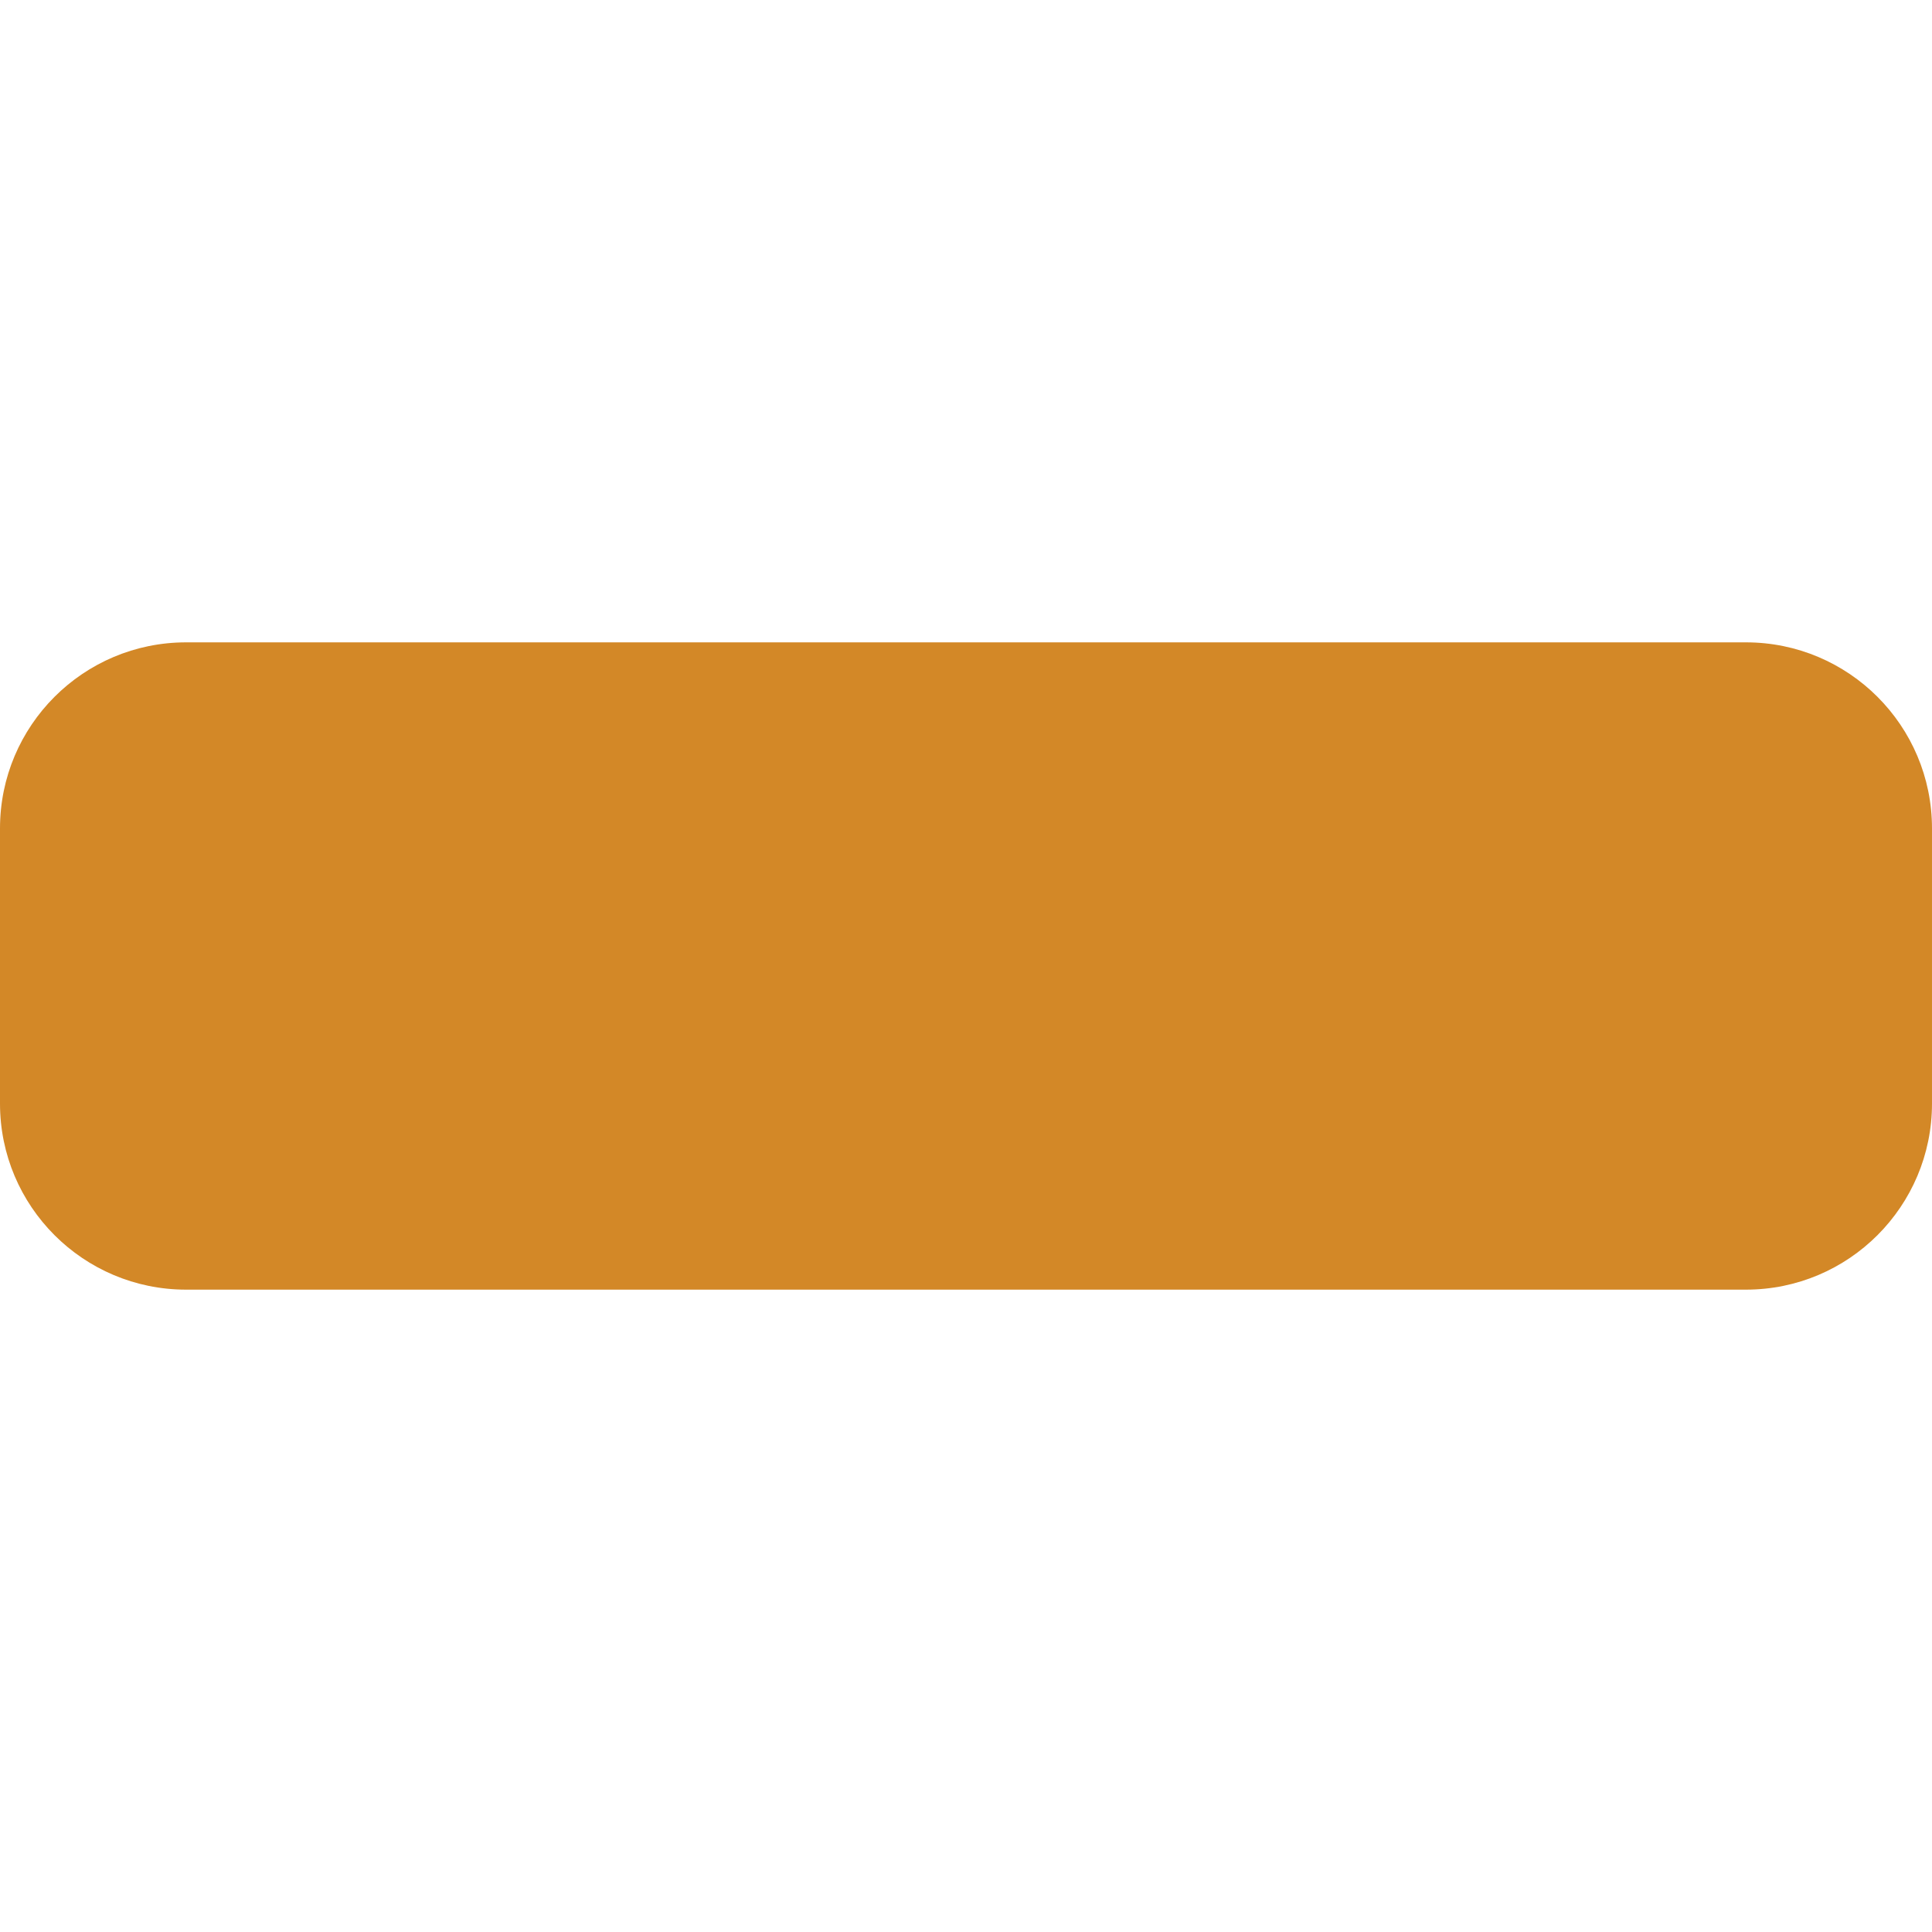
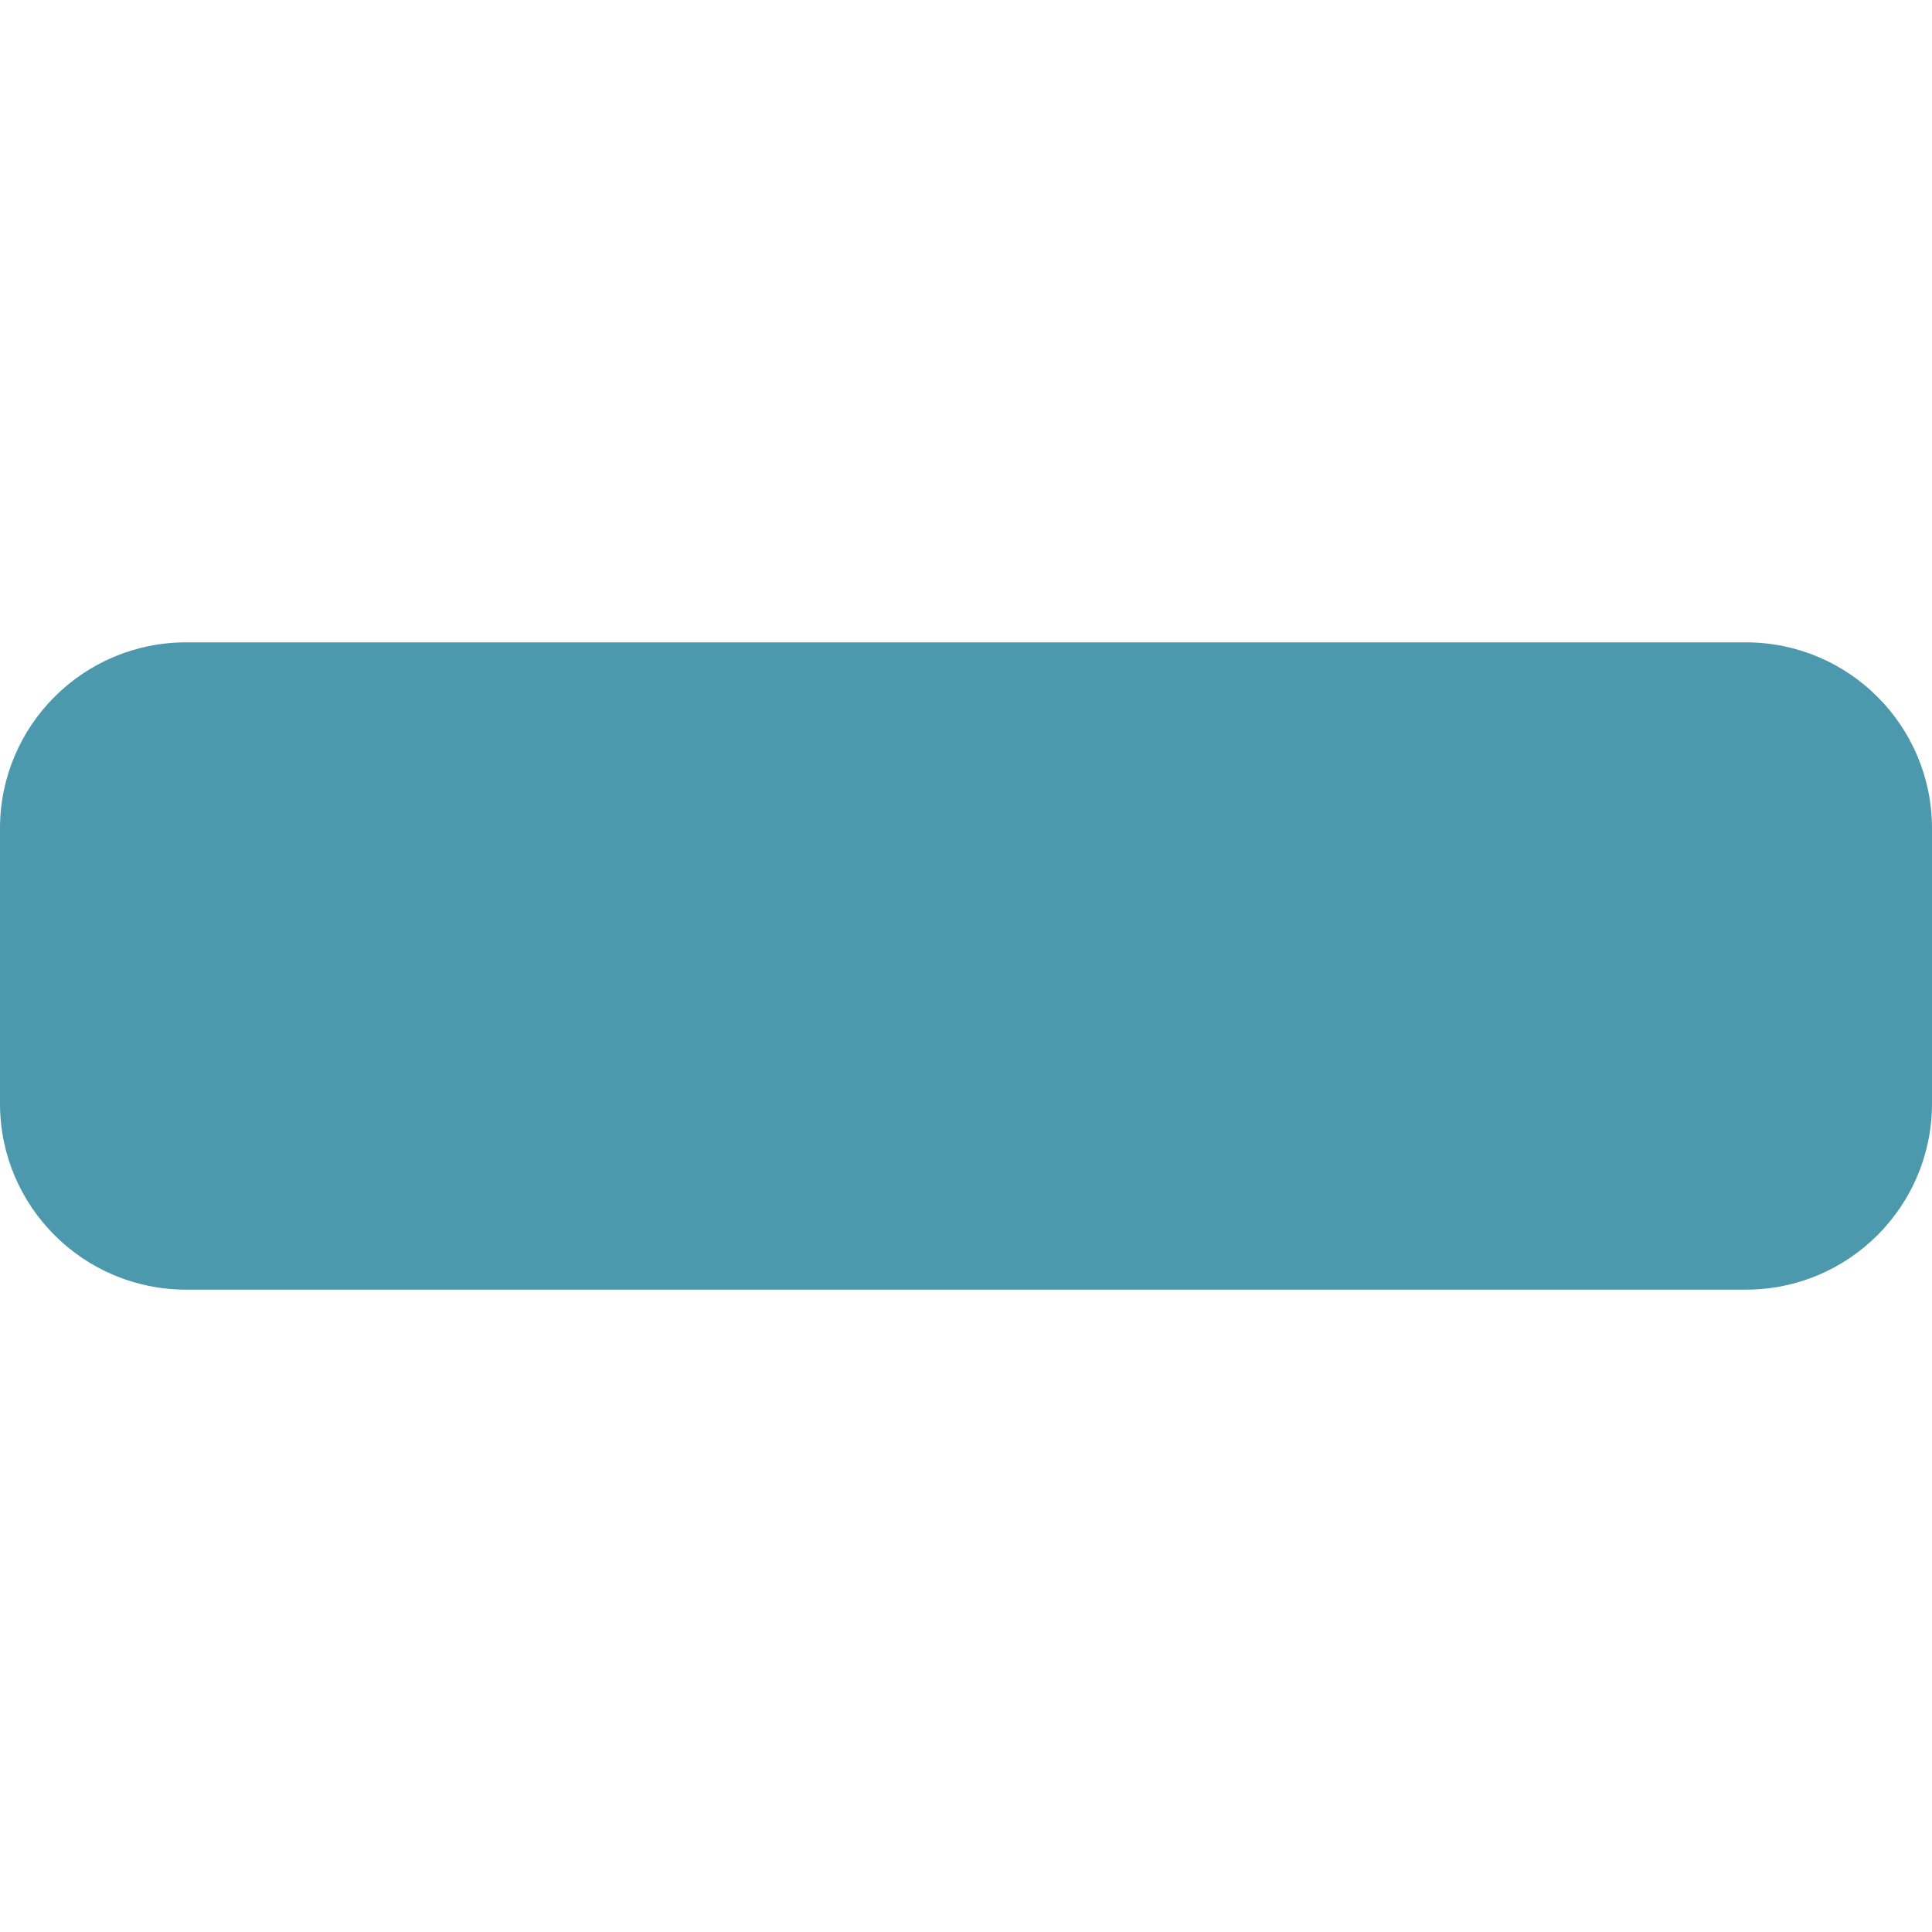
<svg xmlns="http://www.w3.org/2000/svg" version="1.1" x="0px" y="0px" viewBox="0 0 4000 4000" style="enable-background:new 0 0 4000 4000;" xml:space="preserve">
  <style type="text/css">
	.st0{display:none;}
	.st1{display:inline;fill:#E7ECED;}
- 	.st2{display:inline;fill:#d38827;}
- 	.st3{display:inline;fill:#36454d;}
- 	.st4{display:inline;fill:#627f8c;}
+ 	.st2{display:inline;fill:#4c98ac;}
+ 	.st3{display:inline;fill:#a19f97;}
+ 	.st4{display:inline;fill:#1e1f1e;}
	.st5{display:inline;fill:#366DB6;}
	.st6{display:inline;fill:#F6F6F6;}
	.st7{display:inline;}
- 	.st8{fill:#d38827;}
+ 	.st8{fill:#4c98ac;}
</style>
  <g id="Main" class="st0">
    <path class="st1" d="M1772.9,2255.66l-158.15,158.14l158.15,158.14c26.96,26.97,26.96,70.55,0,97.51   c-13.46,13.45-31.11,20.2-48.76,20.2c-17.66,0-35.32-6.75-48.76-20.2l-206.9-206.9c-26.97-26.96-26.97-70.55,0-97.51l206.9-206.9   c26.9-26.97,70.62-26.97,97.52,0C1799.86,2185.11,1799.86,2228.69,1772.9,2255.66z" />
    <path class="st1" d="M2135.23,2156.84l-137.93,482.75c-8.62,30.34-36.2,50.06-66.27,50.06c-6.28,0-12.62-0.89-18.97-2.61   c-36.62-10.49-57.86-48.69-47.38-85.24l137.93-482.76c10.48-36.62,48.61-57.59,85.24-47.45   C2124.46,2082.08,2145.71,2120.28,2135.23,2156.84z" />
    <path class="st1" d="M2531.51,2462.55l-206.9,206.9c-13.44,13.45-31.1,20.2-48.75,20.2c-17.66,0-35.32-6.75-48.76-20.2   c-26.97-26.97-26.97-70.55,0-97.51l158.14-158.14l-158.14-158.14c-26.97-26.97-26.97-70.56,0-97.52c26.9-26.97,70.61-26.97,97.51,0   l206.9,206.9C2558.48,2392.01,2558.48,2435.59,2531.51,2462.55z" />
    <path class="st1" d="M3152.2,2206.89c-70.9,0-135.45-45.17-155.45-113.17c-20.9-70.97-49.1-112.62-83.86-176.42   c-34-62.41-20.76-140.14,29.52-190.41l111.93-111.93l-255.59-255.58l-111.93,111.93c-50.27,50.27-128,63.51-190.41,29.51   c-63.8-34.76-105.45-62.97-176.41-83.86c-67.93-19.93-113.11-84.48-113.11-155.38v-158.14H1793.1v158.14   c0,70.9-45.17,135.44-113.17,155.44c-70.97,20.9-112.62,49.11-176.42,83.86c-62.41,34-140.14,20.76-190.41-29.51l-111.93-111.93   l-255.59,255.58l111.93,111.93c50.28,50.28,63.52,128,29.52,190.42c-34.76,63.79-62.97,105.44-83.86,176.41   c-19.93,67.93-84.48,113.1-155.38,113.1H689.65v413.8H847.8c70.89,0,135.44,45.17,155.44,113.17   c20.9,70.97,49.1,112.62,83.86,176.41c34,62.42,20.76,140.14-29.52,190.42l-111.93,111.93l255.59,255.58l111.93-111.93   c50.27-50.27,128-63.51,190.41-29.51c63.8,34.76,105.45,62.97,176.42,83.86c67.93,19.93,113.1,84.48,113.1,155.38v158.14h413.79   v-158.14c0-70.9,45.18-135.45,113.18-155.45c70.96-20.89,112.61-49.1,176.41-83.86c62.41-34,140.14-20.75,190.41,29.52   l111.93,111.93l255.59-255.59l-111.93-111.92c-50.27-50.28-63.52-128-29.52-190.42c34.76-63.8,62.97-105.44,83.86-176.41   c19.93-67.93,84.49-113.1,155.38-113.1h158.14v-413.8H3152.2z M2000,3172.41c-418.98,0-758.62-339.64-758.62-758.61   c0-418.98,339.64-758.62,758.62-758.62c418.97,0,758.61,339.64,758.61,758.62C2758.61,2832.77,2418.97,3172.41,2000,3172.41z" />
    <path class="st2" d="M3999.99,653.61v173.98H0v2931.02C0,3891.93,108.07,4000,241.38,4000h3517.23   c133.31,0,241.38-108.07,241.39-241.39V655.17C4000,654.65,4000,654.13,3999.99,653.61z M3310.34,2620.69H3152.2   c-70.89,0-135.45,45.17-155.38,113.1c-20.89,70.97-49.1,112.61-83.86,176.41c-34,62.42-20.75,140.14,29.52,190.42l111.93,111.92   l-255.59,255.59l-111.93-111.93c-50.27-50.27-128-63.52-190.41-29.52c-63.8,34.76-105.45,62.97-176.41,83.86   c-68,20-113.18,84.55-113.18,155.45v158.14H1793.1v-158.14c0-70.9-45.17-135.45-113.1-155.38   c-70.97-20.89-112.62-49.1-176.42-83.86c-62.41-34-140.14-20.76-190.41,29.51l-111.93,111.93l-255.59-255.58l111.93-111.93   c50.28-50.28,63.52-128,29.52-190.42c-34.76-63.79-62.96-105.44-83.86-176.41c-20-68-84.55-113.17-155.44-113.17H689.65v-413.8   h158.14c70.9,0,135.45-45.17,155.38-113.1c20.89-70.97,49.1-112.62,83.86-176.41c34-62.42,20.76-140.14-29.52-190.42   l-111.93-111.93l255.59-255.58l111.93,111.93c50.27,50.27,128,63.51,190.41,29.51c63.8-34.75,105.45-62.96,176.42-83.86   c68-20,113.17-84.54,113.17-155.44v-158.14h413.79v158.14c0,70.9,45.18,135.45,113.11,155.38c70.96,20.89,112.61,49.1,176.41,83.86   c62.41,34,140.14,20.76,190.41-29.51l111.93-111.93l255.59,255.58l-111.93,111.93c-50.28,50.27-63.52,128-29.52,190.41   c34.76,63.8,62.96,105.45,83.86,176.42c20,68,84.55,113.17,155.45,113.17h158.14V2620.69z" />
    <path class="st3" d="M3758.62,0H241.38C108.07,0,0,108.07,0,241.39v586.2h3999.99v-586.2C3999.99,108.07,3891.92,0,3758.62,0z    M551.72,551.72H275.86V275.86h275.86V551.72z M1103.44,551.72H827.58V275.86h275.86V551.72z M1655.17,551.72h-275.86V275.86   h275.86V551.72z" />
    <rect x="275.86" y="275.86" class="st4" width="275.86" height="275.86" />
    <rect x="827.58" y="275.86" class="st4" width="275.86" height="275.86" />
    <rect x="1379.31" y="275.86" class="st4" width="275.86" height="275.86" />
    <path class="st5" d="M1772.9,2255.66l-158.15,158.14l158.15,158.14c26.96,26.97,26.96,70.55,0,97.51   c-13.46,13.45-31.11,20.2-48.76,20.2c-17.66,0-35.32-6.75-48.76-20.2l-206.9-206.9c-26.97-26.96-26.97-70.55,0-97.51l206.9-206.9   c26.9-26.97,70.62-26.97,97.52,0C1799.86,2185.11,1799.86,2228.69,1772.9,2255.66z" />
    <path class="st5" d="M2135.23,2156.84l-137.93,482.75c-8.62,30.34-36.2,50.06-66.27,50.06c-6.28,0-12.62-0.89-18.97-2.61   c-36.62-10.49-57.86-48.69-47.38-85.24l137.93-482.76c10.48-36.62,48.61-57.59,85.24-47.45   C2124.46,2082.08,2145.71,2120.28,2135.23,2156.84z" />
    <path class="st5" d="M2531.51,2365.04c26.97,26.97,26.97,70.55,0,97.51l-206.9,206.9c-13.44,13.45-31.1,20.2-48.75,20.2   c-17.66,0-35.32-6.75-48.76-20.2c-26.97-26.97-26.97-70.55,0-97.51l158.14-158.14l-158.14-158.14c-26.97-26.97-26.97-70.56,0-97.52   c26.9-26.97,70.61-26.97,97.51,0L2531.51,2365.04z" />
    <path class="st6" d="M3152.2,2206.89c-70.9,0-135.45-45.17-155.45-113.17c-20.9-70.97-49.1-112.62-83.86-176.42   c-34-62.41-20.76-140.14,29.52-190.41l111.93-111.93l-255.59-255.58l-111.93,111.93c-50.27,50.27-128,63.51-190.41,29.51   c-63.8-34.76-105.45-62.97-176.41-83.86c-67.93-19.93-113.11-84.48-113.11-155.38v-158.14H1793.1v158.14   c0,70.9-45.17,135.44-113.17,155.44c-70.97,20.9-112.62,49.11-176.42,83.86c-62.41,34-140.14,20.76-190.41-29.51l-111.93-111.93   l-255.59,255.58l111.93,111.93c50.28,50.28,63.52,128,29.52,190.42c-34.76,63.79-62.97,105.44-83.86,176.41   c-19.93,67.93-84.48,113.1-155.38,113.1H689.65v413.8H847.8c70.89,0,135.44,45.17,155.44,113.17   c20.9,70.97,49.1,112.62,83.86,176.41c34,62.42,20.76,140.14-29.52,190.42l-111.93,111.93l255.59,255.58l111.93-111.93   c50.27-50.27,128-63.51,190.41-29.51c63.8,34.76,105.45,62.97,176.42,83.86c67.93,19.93,113.1,84.48,113.1,155.38v158.14h413.79   v-158.14c0-70.9,45.18-135.45,113.18-155.45c70.96-20.89,112.61-49.1,176.41-83.86c62.41-34,140.14-20.75,190.41,29.52   l111.93,111.93l255.59-255.59l-111.93-111.92c-50.27-50.28-63.52-128-29.52-190.42c34.76-63.8,62.97-105.44,83.86-176.41   c19.93-67.93,84.49-113.1,155.38-113.1h158.14v-413.8H3152.2z M2000,3172.41c-418.98,0-758.62-339.64-758.62-758.61   c0-418.98,339.64-758.62,758.62-758.62c418.97,0,758.61,339.64,758.61,758.62C2758.61,2832.77,2418.97,3172.41,2000,3172.41z" />
    <path class="st3" d="M2000,1655.18c-418.98,0-758.62,339.64-758.62,758.62c0,418.97,339.64,758.61,758.62,758.61   c418.97,0,758.61-339.64,758.61-758.61C2758.61,1994.82,2418.97,1655.18,2000,1655.18z M1772.9,2571.94   c26.96,26.97,26.96,70.55,0,97.51c-13.46,13.45-31.11,20.2-48.76,20.2c-17.66,0-35.32-6.75-48.76-20.2l-206.9-206.9   c-26.97-26.96-26.97-70.55,0-97.51l206.9-206.9c26.9-26.97,70.62-26.97,97.52,0c26.96,26.97,26.96,70.55,0,97.52l-158.15,158.14   L1772.9,2571.94z M2135.23,2156.84l-137.93,482.75c-8.62,30.34-36.2,50.06-66.27,50.06c-6.28,0-12.62-0.89-18.97-2.61   c-36.62-10.49-57.86-48.69-47.38-85.24l137.93-482.76c10.48-36.62,48.61-57.59,85.24-47.45   C2124.46,2082.08,2145.71,2120.28,2135.23,2156.84z M2531.51,2462.55l-206.9,206.9c-13.44,13.45-31.1,20.2-48.75,20.2   c-17.66,0-35.32-6.75-48.76-20.2c-26.97-26.97-26.97-70.55,0-97.51l158.14-158.14l-158.14-158.14c-26.97-26.97-26.97-70.56,0-97.52   c26.9-26.97,70.61-26.97,97.51,0l206.9,206.9C2558.48,2392.01,2558.48,2435.59,2531.51,2462.55z" />
    <path class="st4" d="M1772.9,2255.66l-158.15,158.14l158.15,158.14c26.96,26.97,26.96,70.55,0,97.51   c-13.46,13.45-31.11,20.2-48.76,20.2c-17.66,0-35.32-6.75-48.76-20.2l-206.9-206.9c-26.97-26.96-26.97-70.55,0-97.51l206.9-206.9   c26.9-26.97,70.62-26.97,97.52,0C1799.86,2185.11,1799.86,2228.69,1772.9,2255.66z" />
    <path class="st4" d="M2135.23,2156.84l-137.93,482.75c-8.62,30.34-36.2,50.06-66.27,50.06c-6.28,0-12.62-0.89-18.97-2.61   c-36.62-10.49-57.86-48.69-47.38-85.24l137.93-482.76c10.48-36.62,48.61-57.59,85.24-47.45   C2124.46,2082.08,2145.71,2120.28,2135.23,2156.84z" />
    <path class="st4" d="M2531.51,2462.55l-206.9,206.9c-13.44,13.45-31.1,20.2-48.75,20.2c-17.66,0-35.32-6.75-48.76-20.2   c-26.97-26.97-26.97-70.55,0-97.51l158.14-158.14l-158.14-158.14c-26.97-26.97-26.97-70.56,0-97.52c26.9-26.97,70.61-26.97,97.51,0   l206.9,206.9C2558.48,2392.01,2558.48,2435.59,2531.51,2462.55z" />
  </g>
  <g id="Quitter" class="st0">
    <g class="st7">
      <path class="st8" d="M3887.46,1174.77c70.65-66,111.26-158.28,112.52-254.96c1.01-96.8-37.84-189.83-107.11-257.47l-480.5-469.81    c-67.26-65.75-157.9-102.08-252.19-100.95c-94.04,1.13-183.67,39.48-249.17,106.86l-904.79,927.42l-892.1-929.31    c-70.28-73.29-166.58-115.54-268.03-117.55c-101.45-2.14-199.64,36.33-272.68,106.61l-464.53,446.3    C38.97,698.92-0.25,791.45,0,888.38c0.25,96.8,39.98,189.21,110.13,255.96l973.81,926.29l-862.18,883.55    c-131.5,134.64-134.64,348.74-7.29,487.66l335.67,364.71c63.99,69.9,153.12,110.76,247.67,114.28    c94.41,3.52,186.44-30.68,255.46-95.42l945.65-884.43l922.65,877.51c68.52,65.25,159.91,100.2,254.45,97.05    c94.54-2.64,183.93-43.25,248.8-112.52l338.31-361.69c128.48-137.91,127.48-352.01-2.89-487.79l-839.8-875.5L3887.46,1174.77z" />
    </g>
  </g>
  <g id="Reduire">
    <path class="st8" d="M0,2284.82v-569.64c0-212.78,172.49-385.26,385.26-385.26h3229.47c212.78,0,385.26,172.49,385.26,385.26   v569.64c0,212.78-172.49,385.26-385.26,385.26H385.26C172.49,2670.08,0,2497.59,0,2284.82z" />
  </g>
  <g id="Agrandir" class="st0">
    <g class="st7">
      <path class="st8" d="M3300,700v2600H700V700H3300 M3614.73,0H385.27C172.49,0,0,172.49,0,385.27v3229.47    C0,3827.51,172.49,4000,385.27,4000h3229.47c212.78,0,385.27-172.49,385.27-385.27V385.27C4000,172.49,3827.51,0,3614.73,0    L3614.73,0z" />
    </g>
  </g>
</svg>
